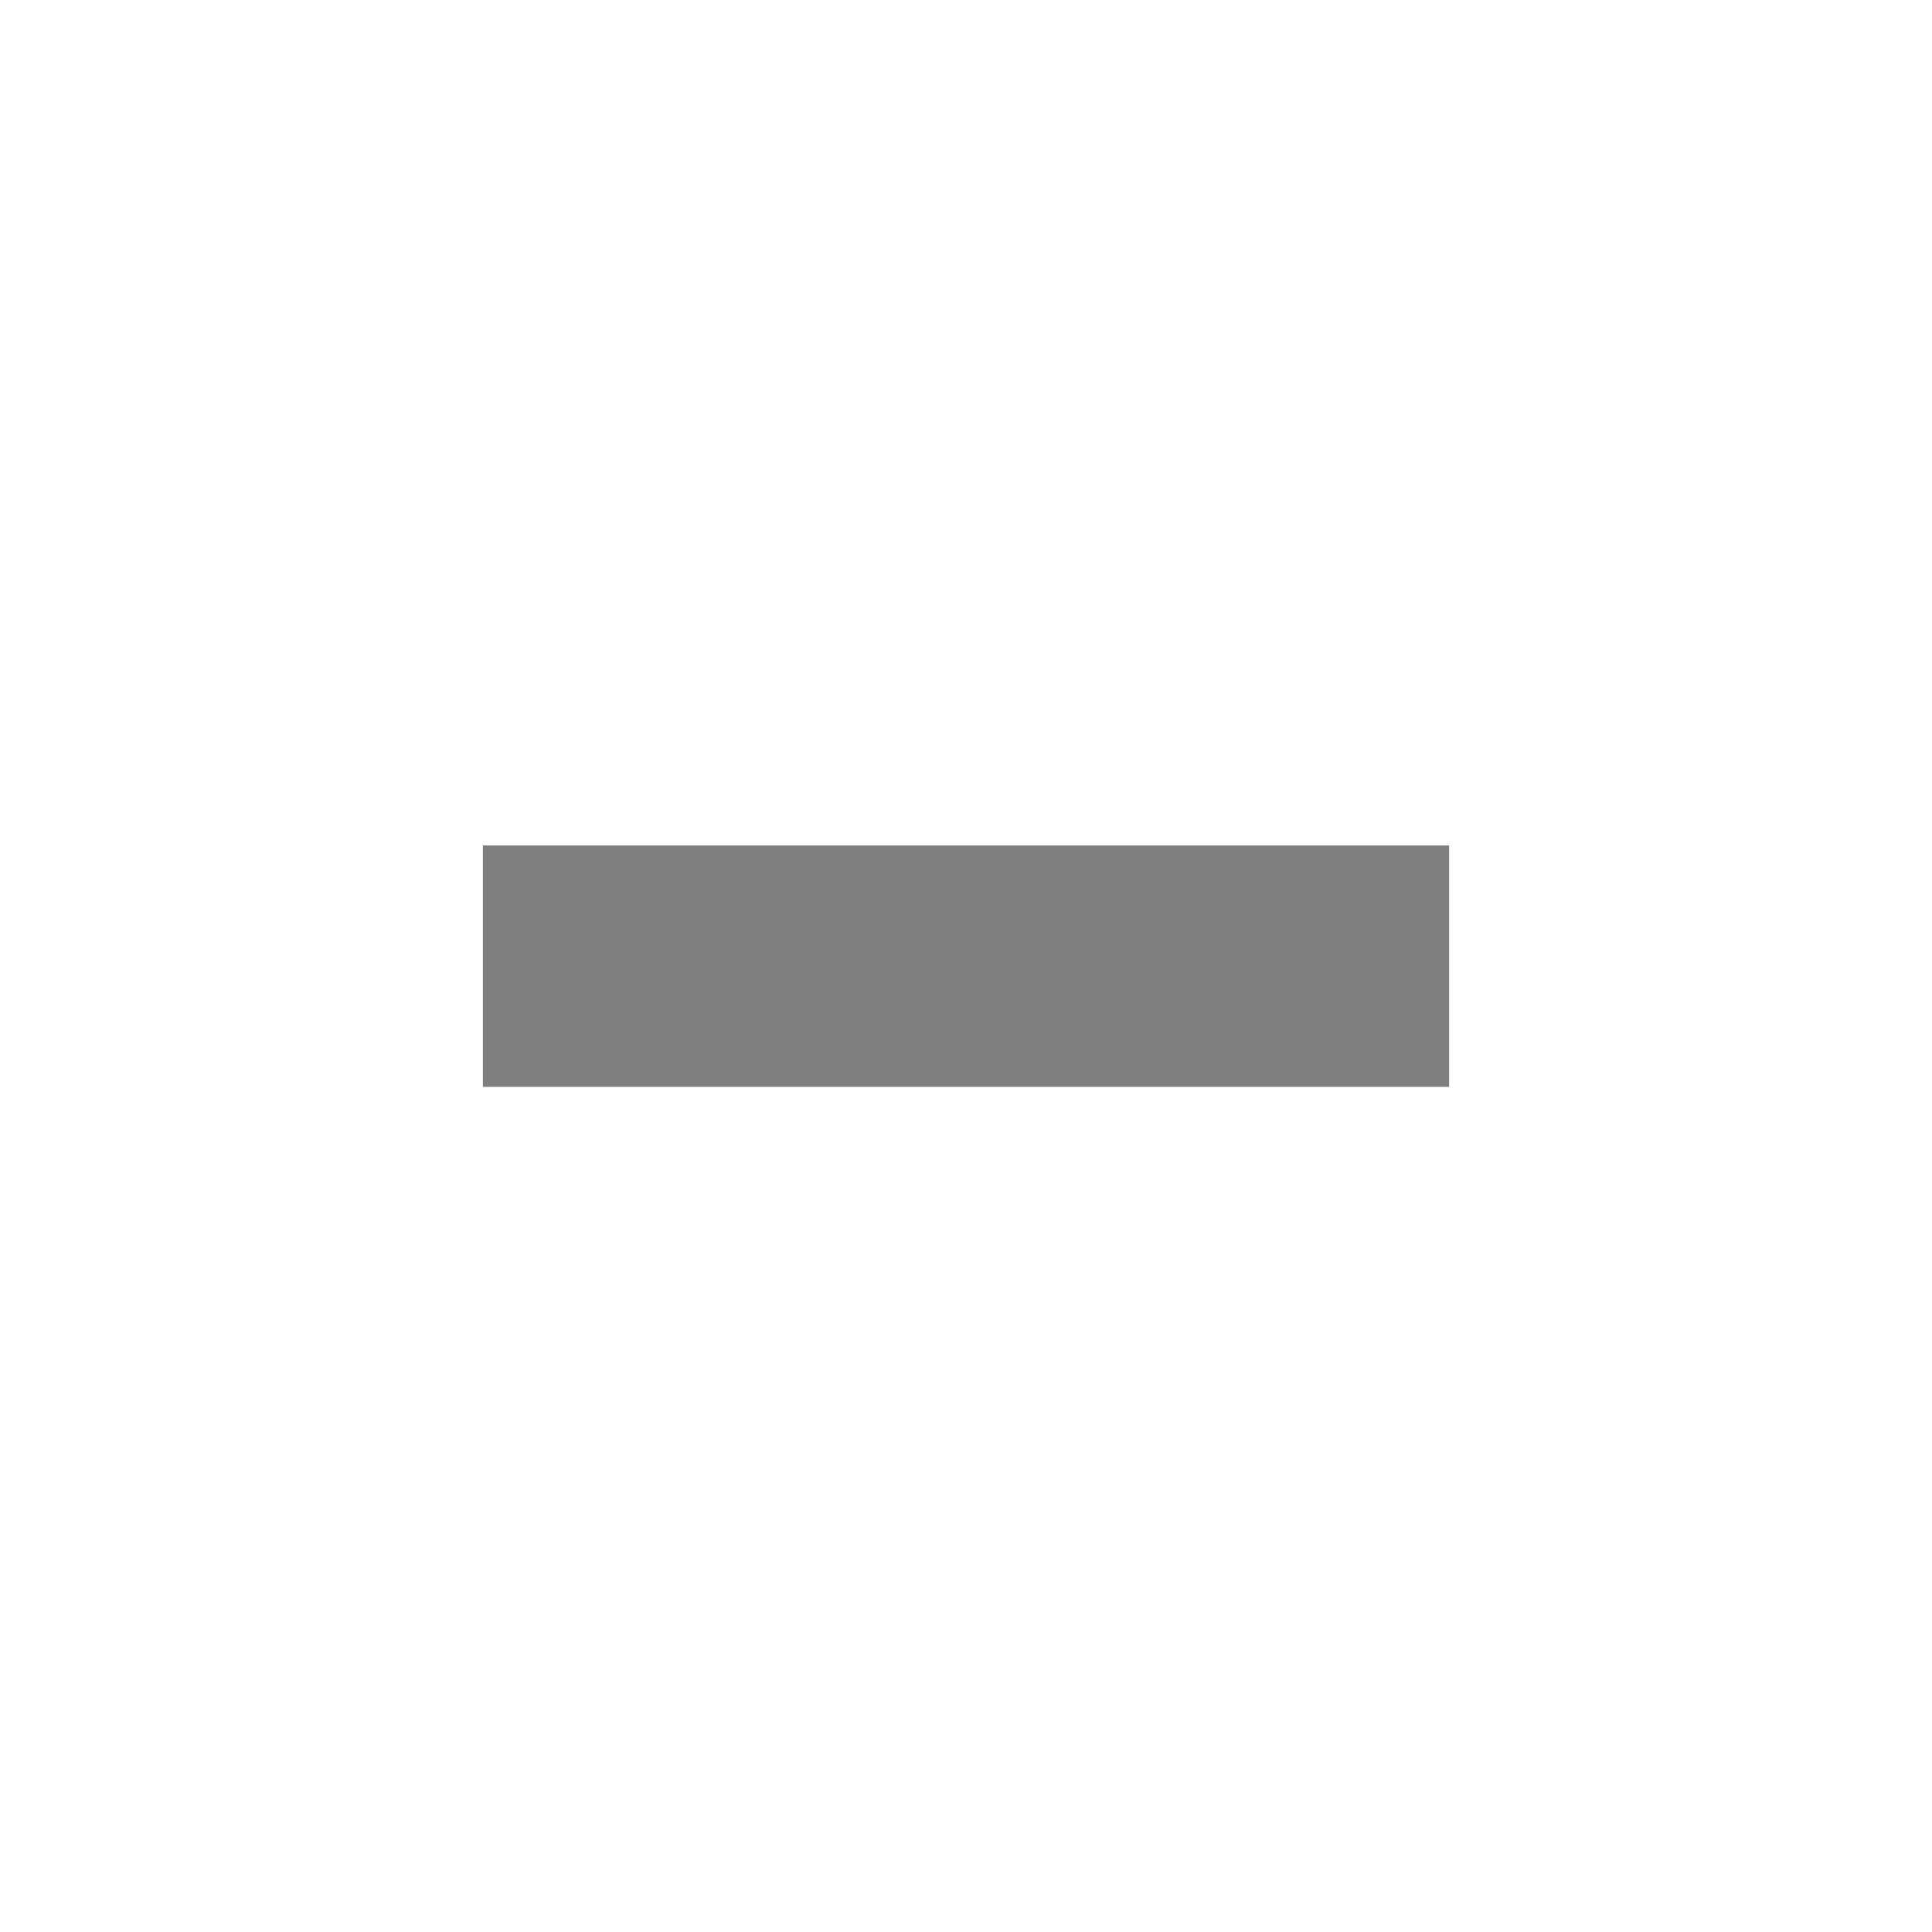
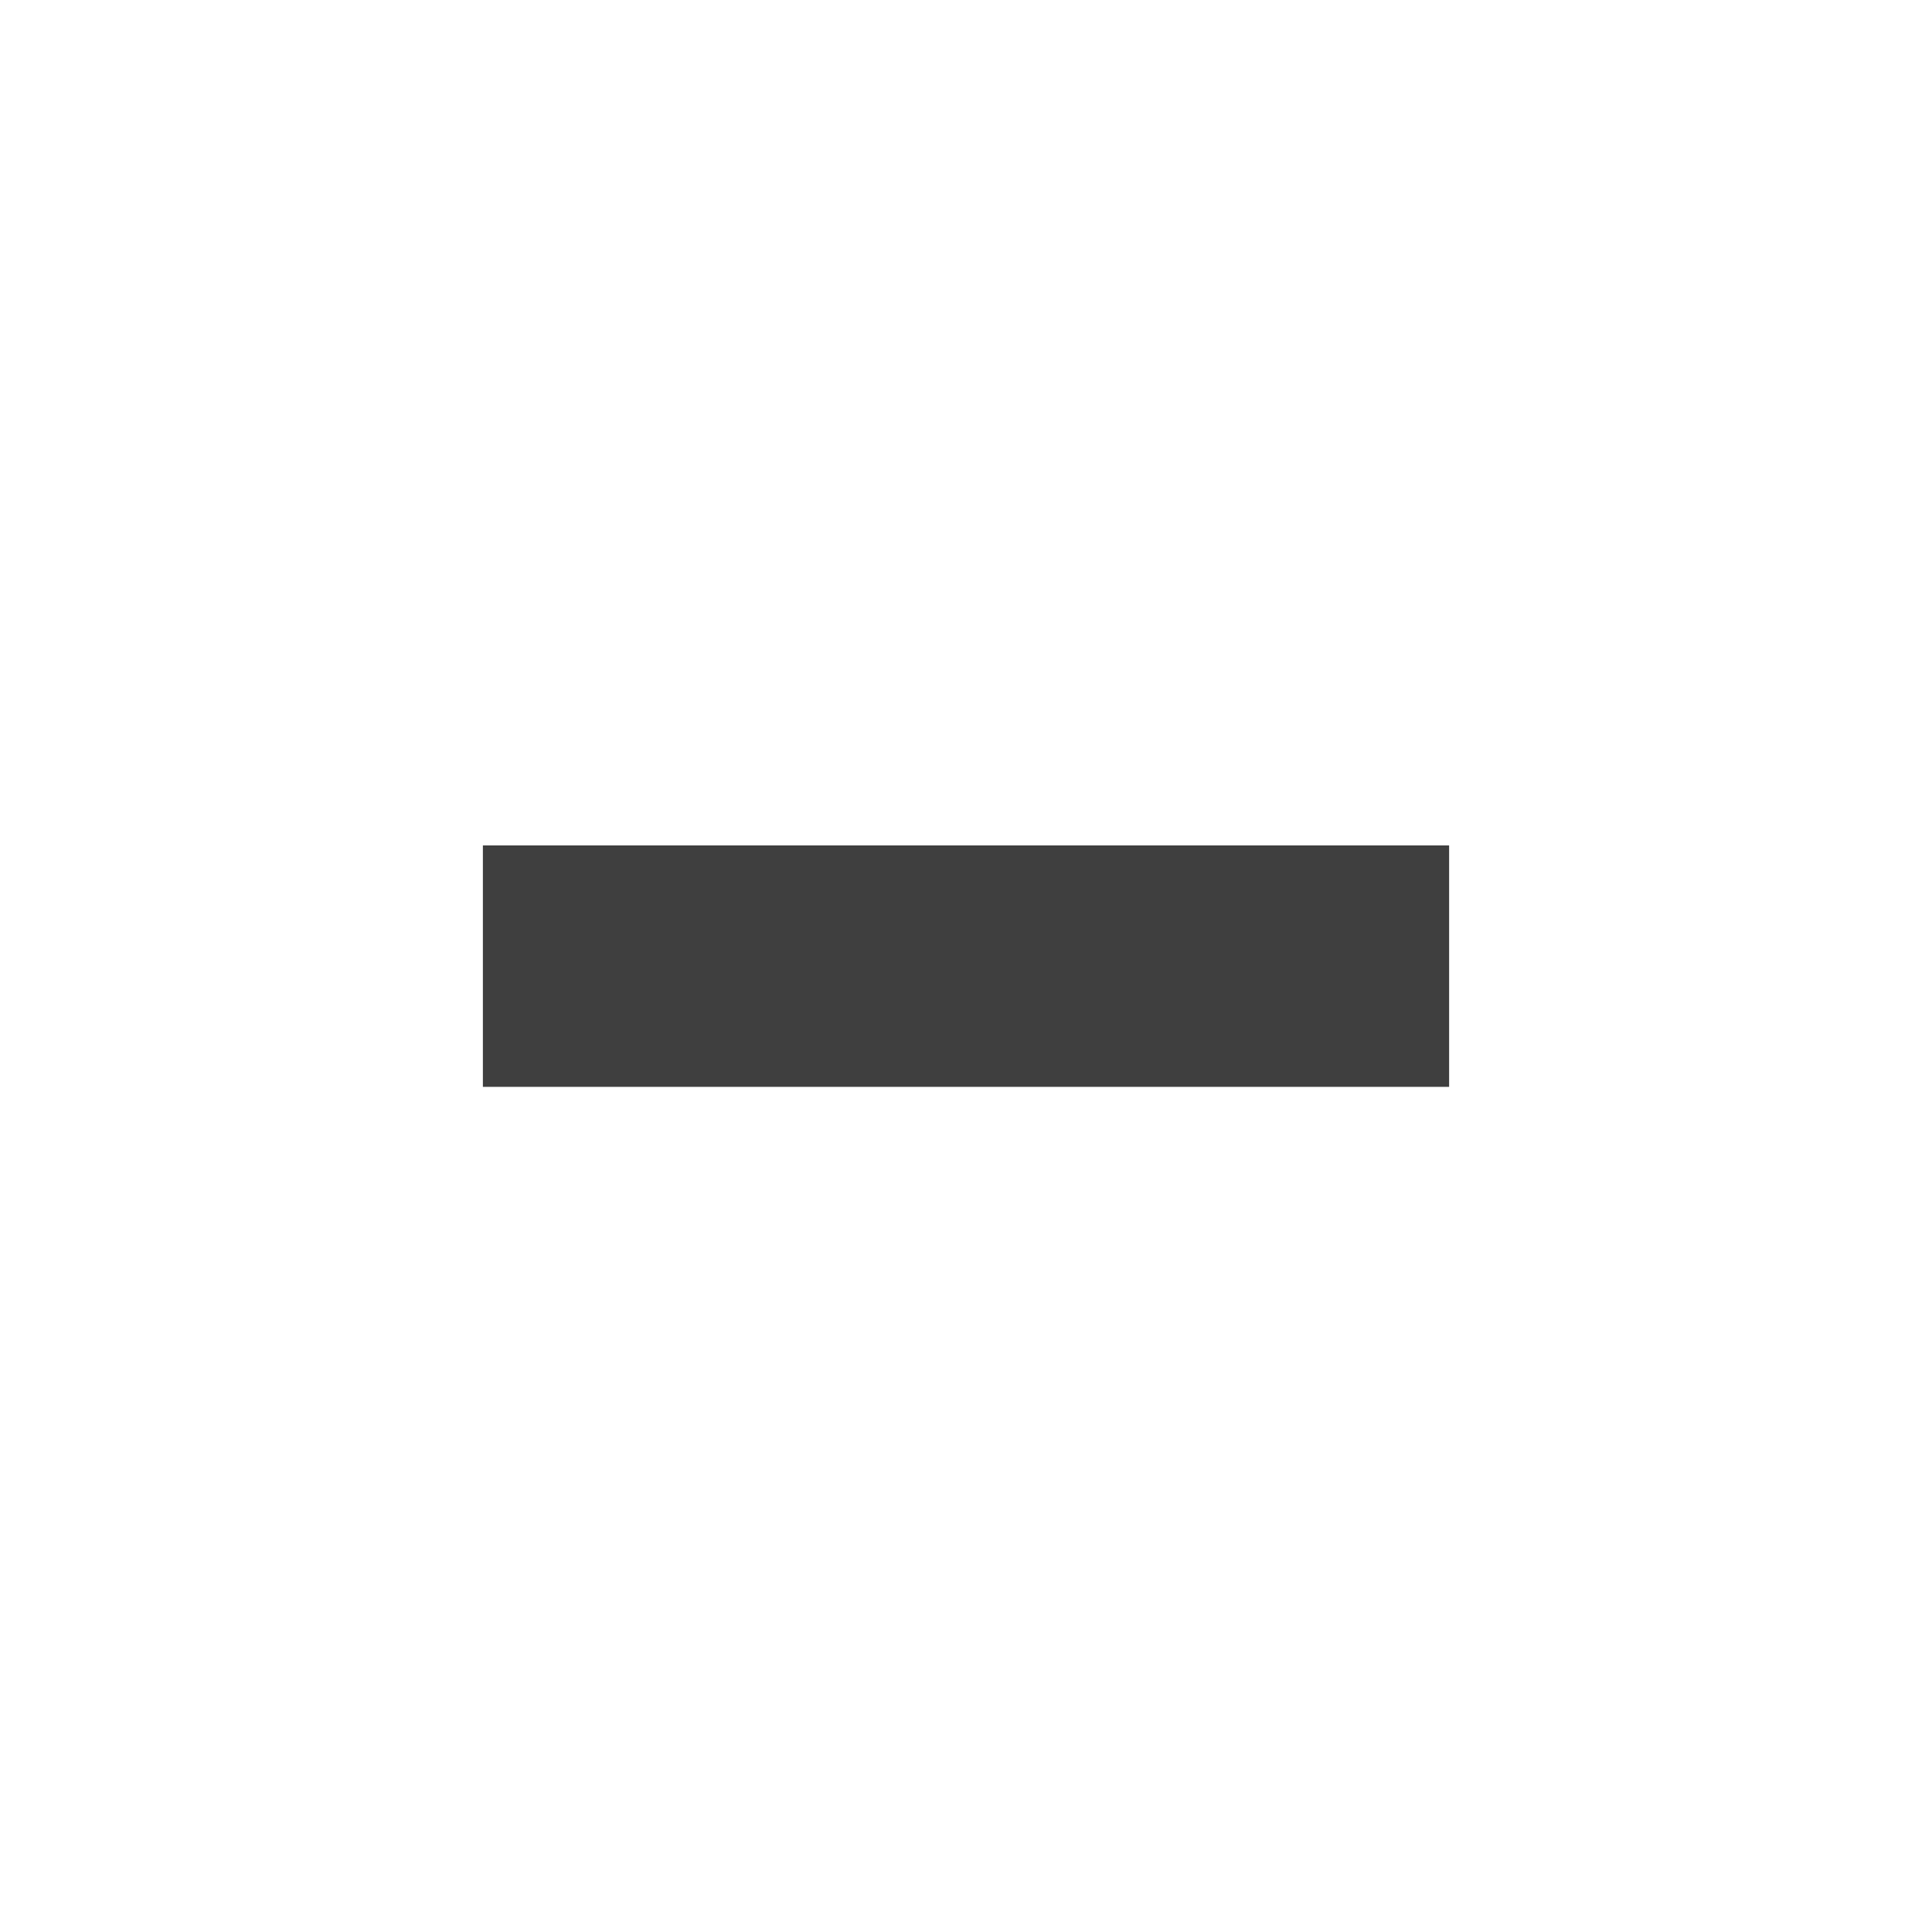
<svg xmlns="http://www.w3.org/2000/svg" width="16" height="16" viewBox="0 0 4.233 4.233" version="1.1" id="svg3992">
  <defs id="defs3986" />
  <g id="layer1" transform="translate(0,-292.7667)">
-     <path style="fill:#7f7f7f;fill-opacity:1;stroke:#000000;stroke-width:0.265;stroke-linecap:butt;stroke-linejoin:miter;stroke-miterlimit:4;stroke-dasharray:0, 2.91;stroke-dashoffset:0;stroke-opacity:1" d="M 1.058,294.619 H 3.175 v 0.529 H 1.058 Z" id="path3784" />
+     <path style="fill:#3f3f3f;fill-opacity:1;stroke:#000000;stroke-width:0.265;stroke-linecap:butt;stroke-linejoin:miter;stroke-miterlimit:4;stroke-dasharray:0, 2.91;stroke-dashoffset:0;stroke-opacity:1" d="M 1.058,294.619 H 3.175 v 0.529 H 1.058 Z" id="path3784" />
  </g>
</svg>
